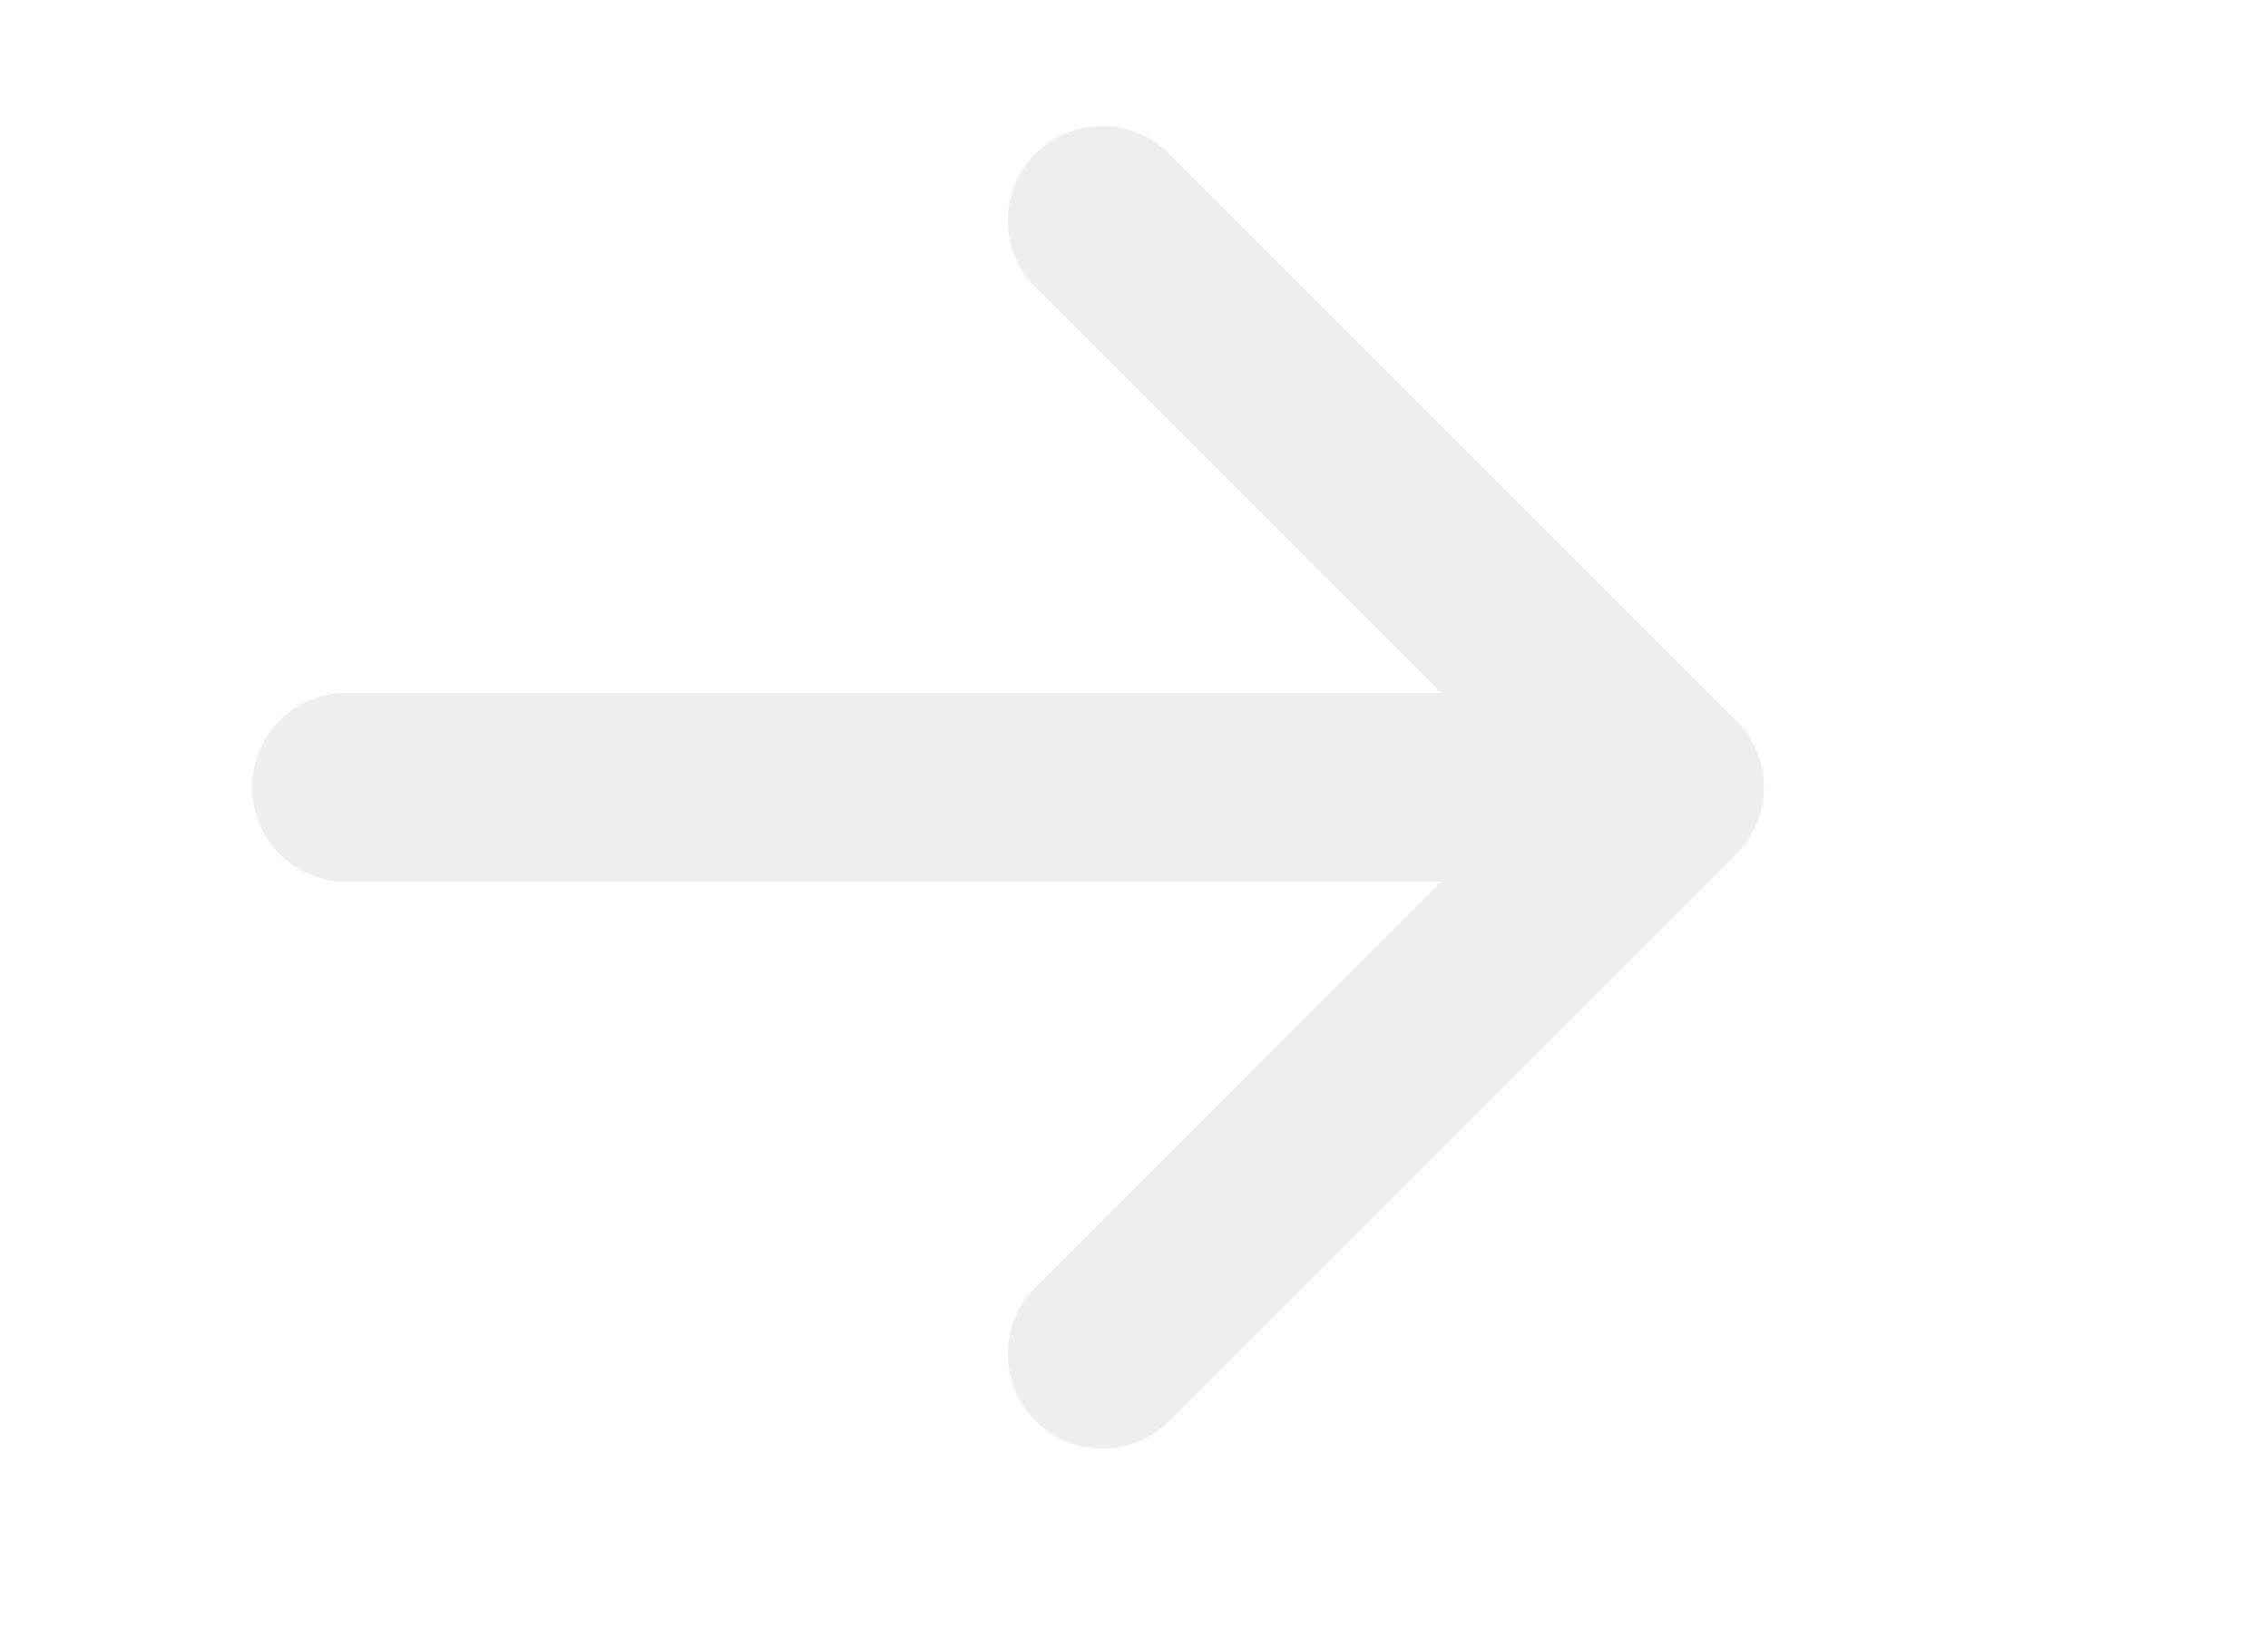
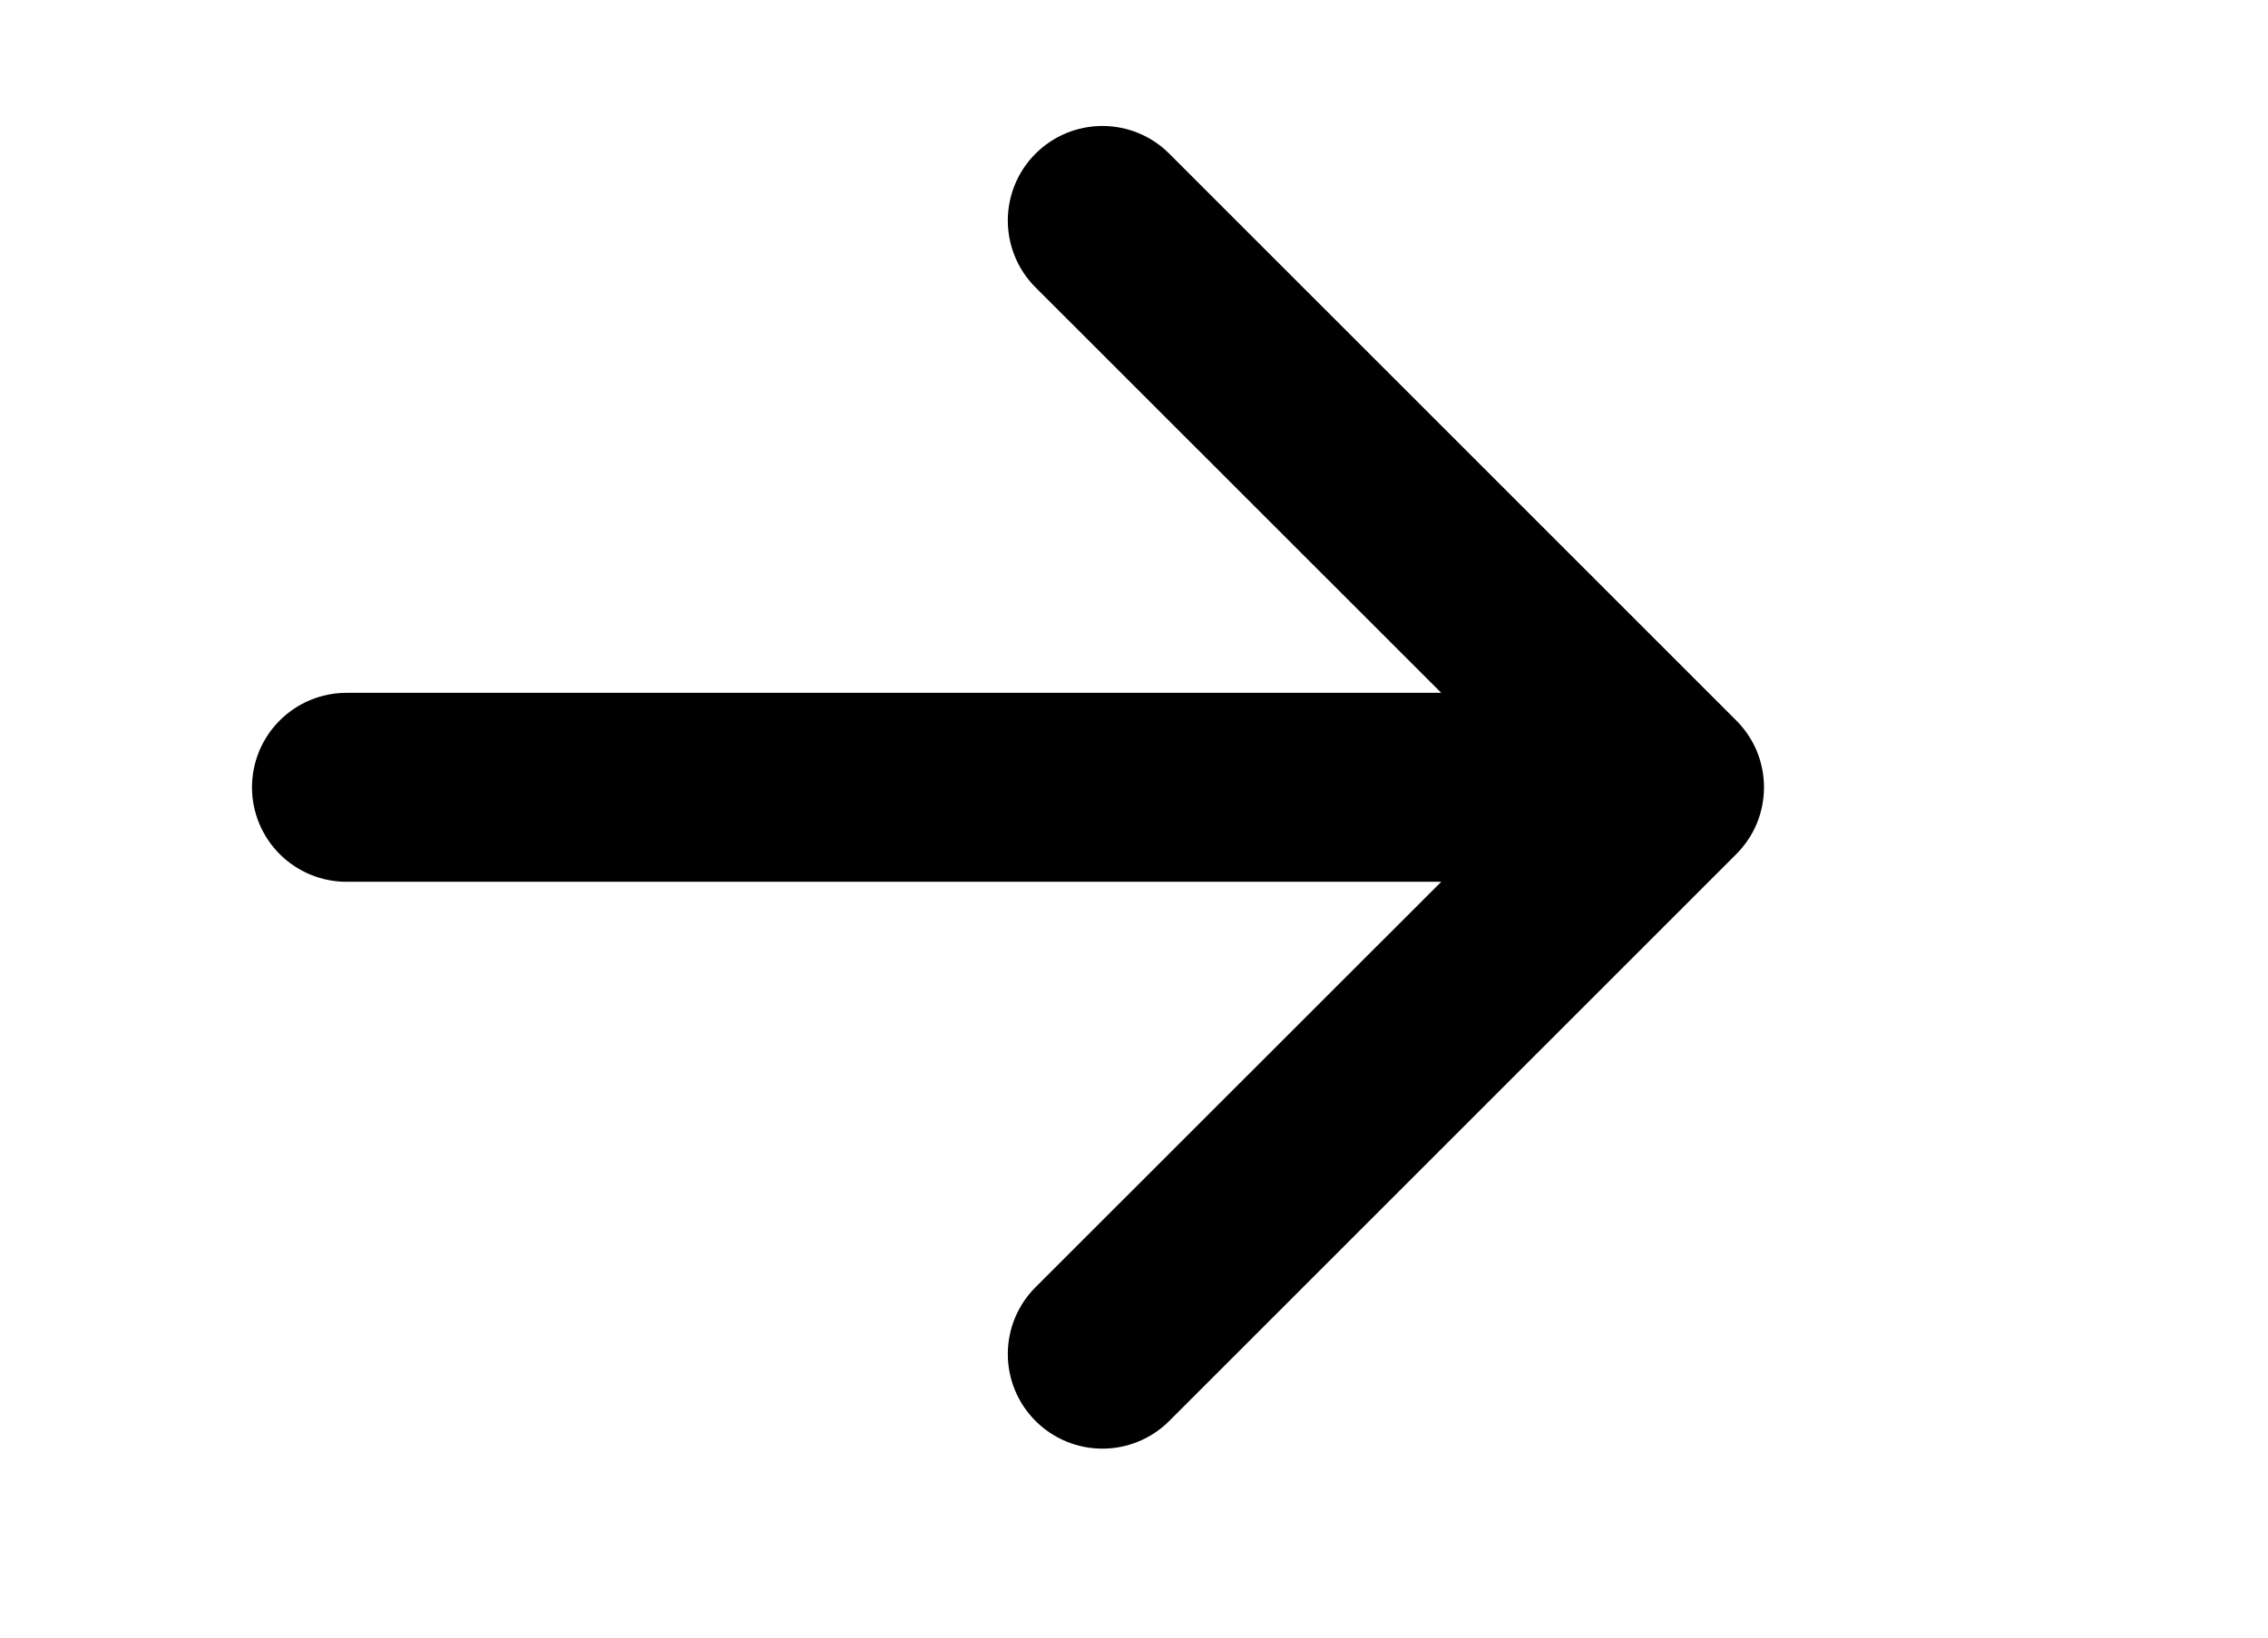
<svg xmlns="http://www.w3.org/2000/svg" width="36" height="26" viewBox="0 0 36 26" fill="none">
  <g filter="url(#filter0_d_3_3)">
-     <path fill-rule="evenodd" clip-rule="evenodd" d="M4 12.5C4 12.102 4.158 11.721 4.439 11.44C4.721 11.158 5.102 11 5.5 11H22.877L16.437 4.563C16.155 4.282 15.997 3.9 15.997 3.502C15.997 3.103 16.155 2.721 16.437 2.44C16.718 2.158 17.1 2 17.498 2C17.897 2 18.279 2.158 18.56 2.44L27.559 11.438C27.699 11.578 27.81 11.743 27.886 11.925C27.961 12.107 28 12.303 28 12.5C28 12.697 27.961 12.893 27.886 13.075C27.81 13.257 27.699 13.422 27.559 13.562L18.56 22.56C18.279 22.842 17.897 23 17.498 23C17.1 23 16.718 22.842 16.437 22.56C16.155 22.279 15.997 21.897 15.997 21.498C15.997 21.1 16.155 20.718 16.437 20.437L22.877 14H5.5C5.102 14 4.721 13.842 4.439 13.56C4.158 13.279 4 12.898 4 12.5Z" fill="#eeeeee" />
+     <path fill-rule="evenodd" clip-rule="evenodd" d="M4 12.5C4 12.102 4.158 11.721 4.439 11.44C4.721 11.158 5.102 11 5.5 11H22.877L16.437 4.563C16.155 4.282 15.997 3.9 15.997 3.502C15.997 3.103 16.155 2.721 16.437 2.44C16.718 2.158 17.1 2 17.498 2C17.897 2 18.279 2.158 18.56 2.44L27.559 11.438C27.699 11.578 27.81 11.743 27.886 11.925C27.961 12.107 28 12.303 28 12.5C28 12.697 27.961 12.893 27.886 13.075C27.81 13.257 27.699 13.422 27.559 13.562L18.56 22.56C18.279 22.842 17.897 23 17.498 23C17.1 23 16.718 22.842 16.437 22.56C16.155 22.279 15.997 21.897 15.997 21.498C15.997 21.1 16.155 20.718 16.437 20.437L22.877 14H5.5C5.102 14 4.721 13.842 4.439 13.56C4.158 13.279 4 12.898 4 12.5Z" fill="#000000" />
  </g>
</svg>
